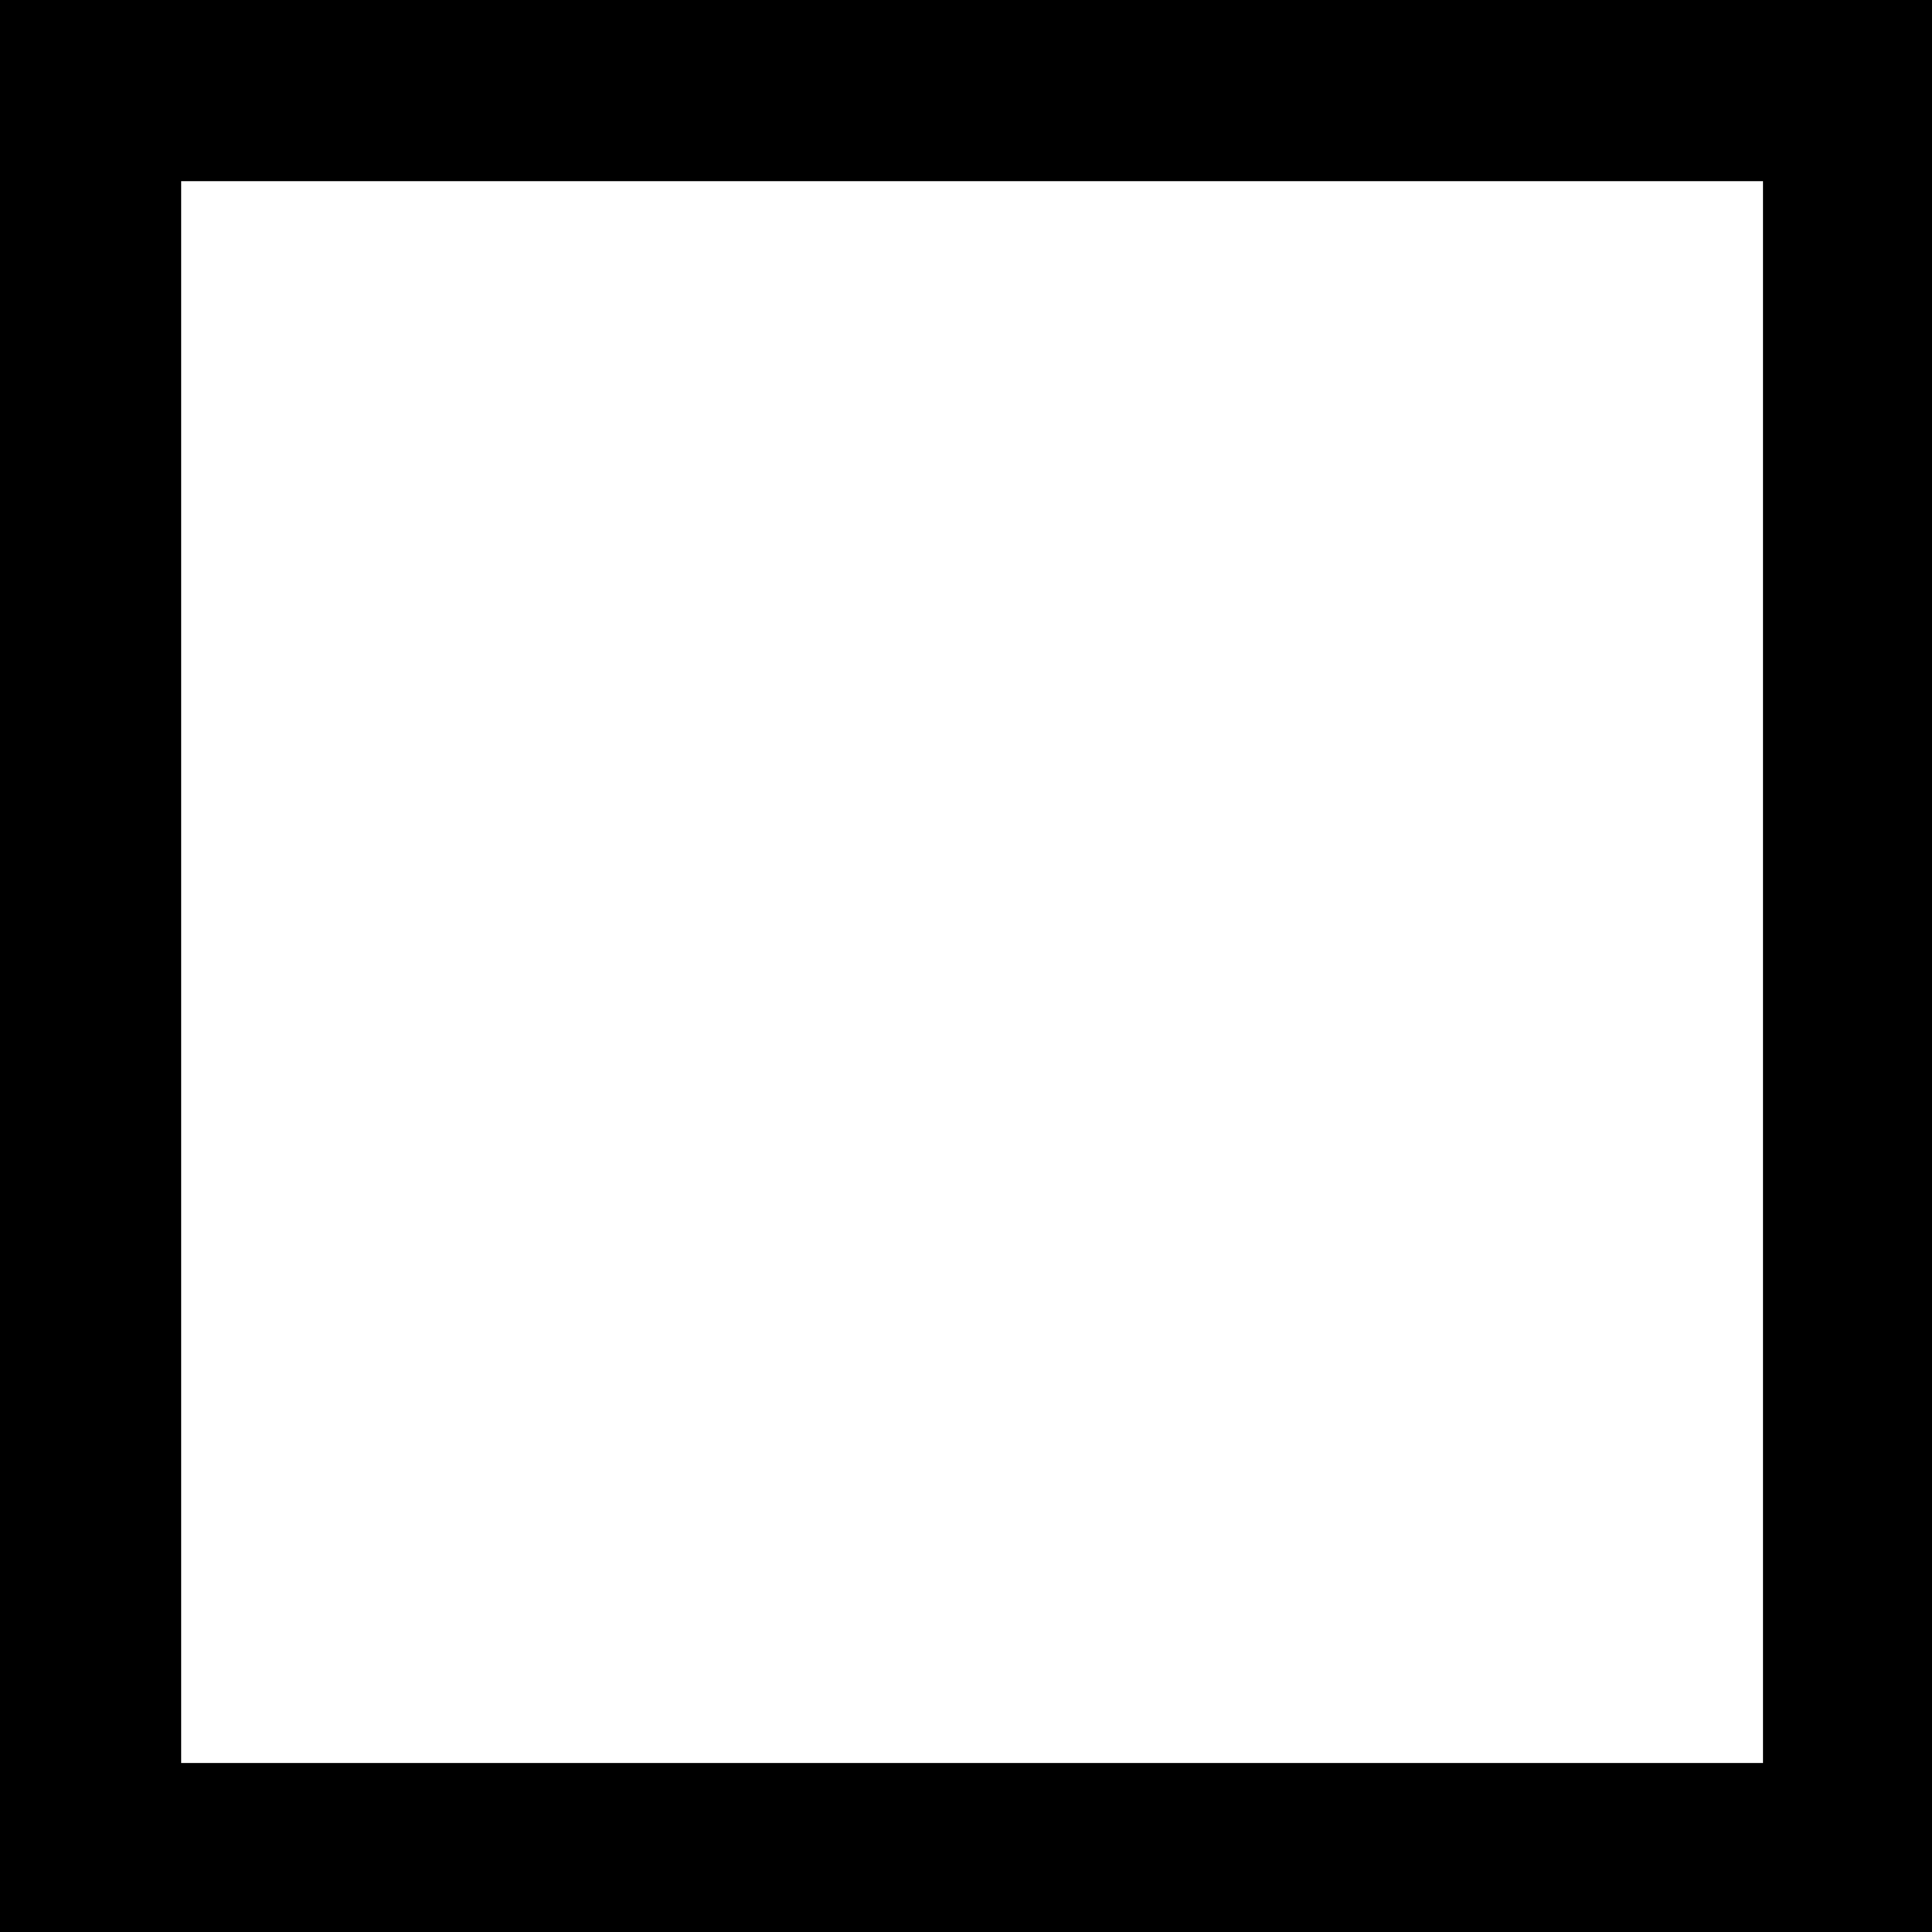
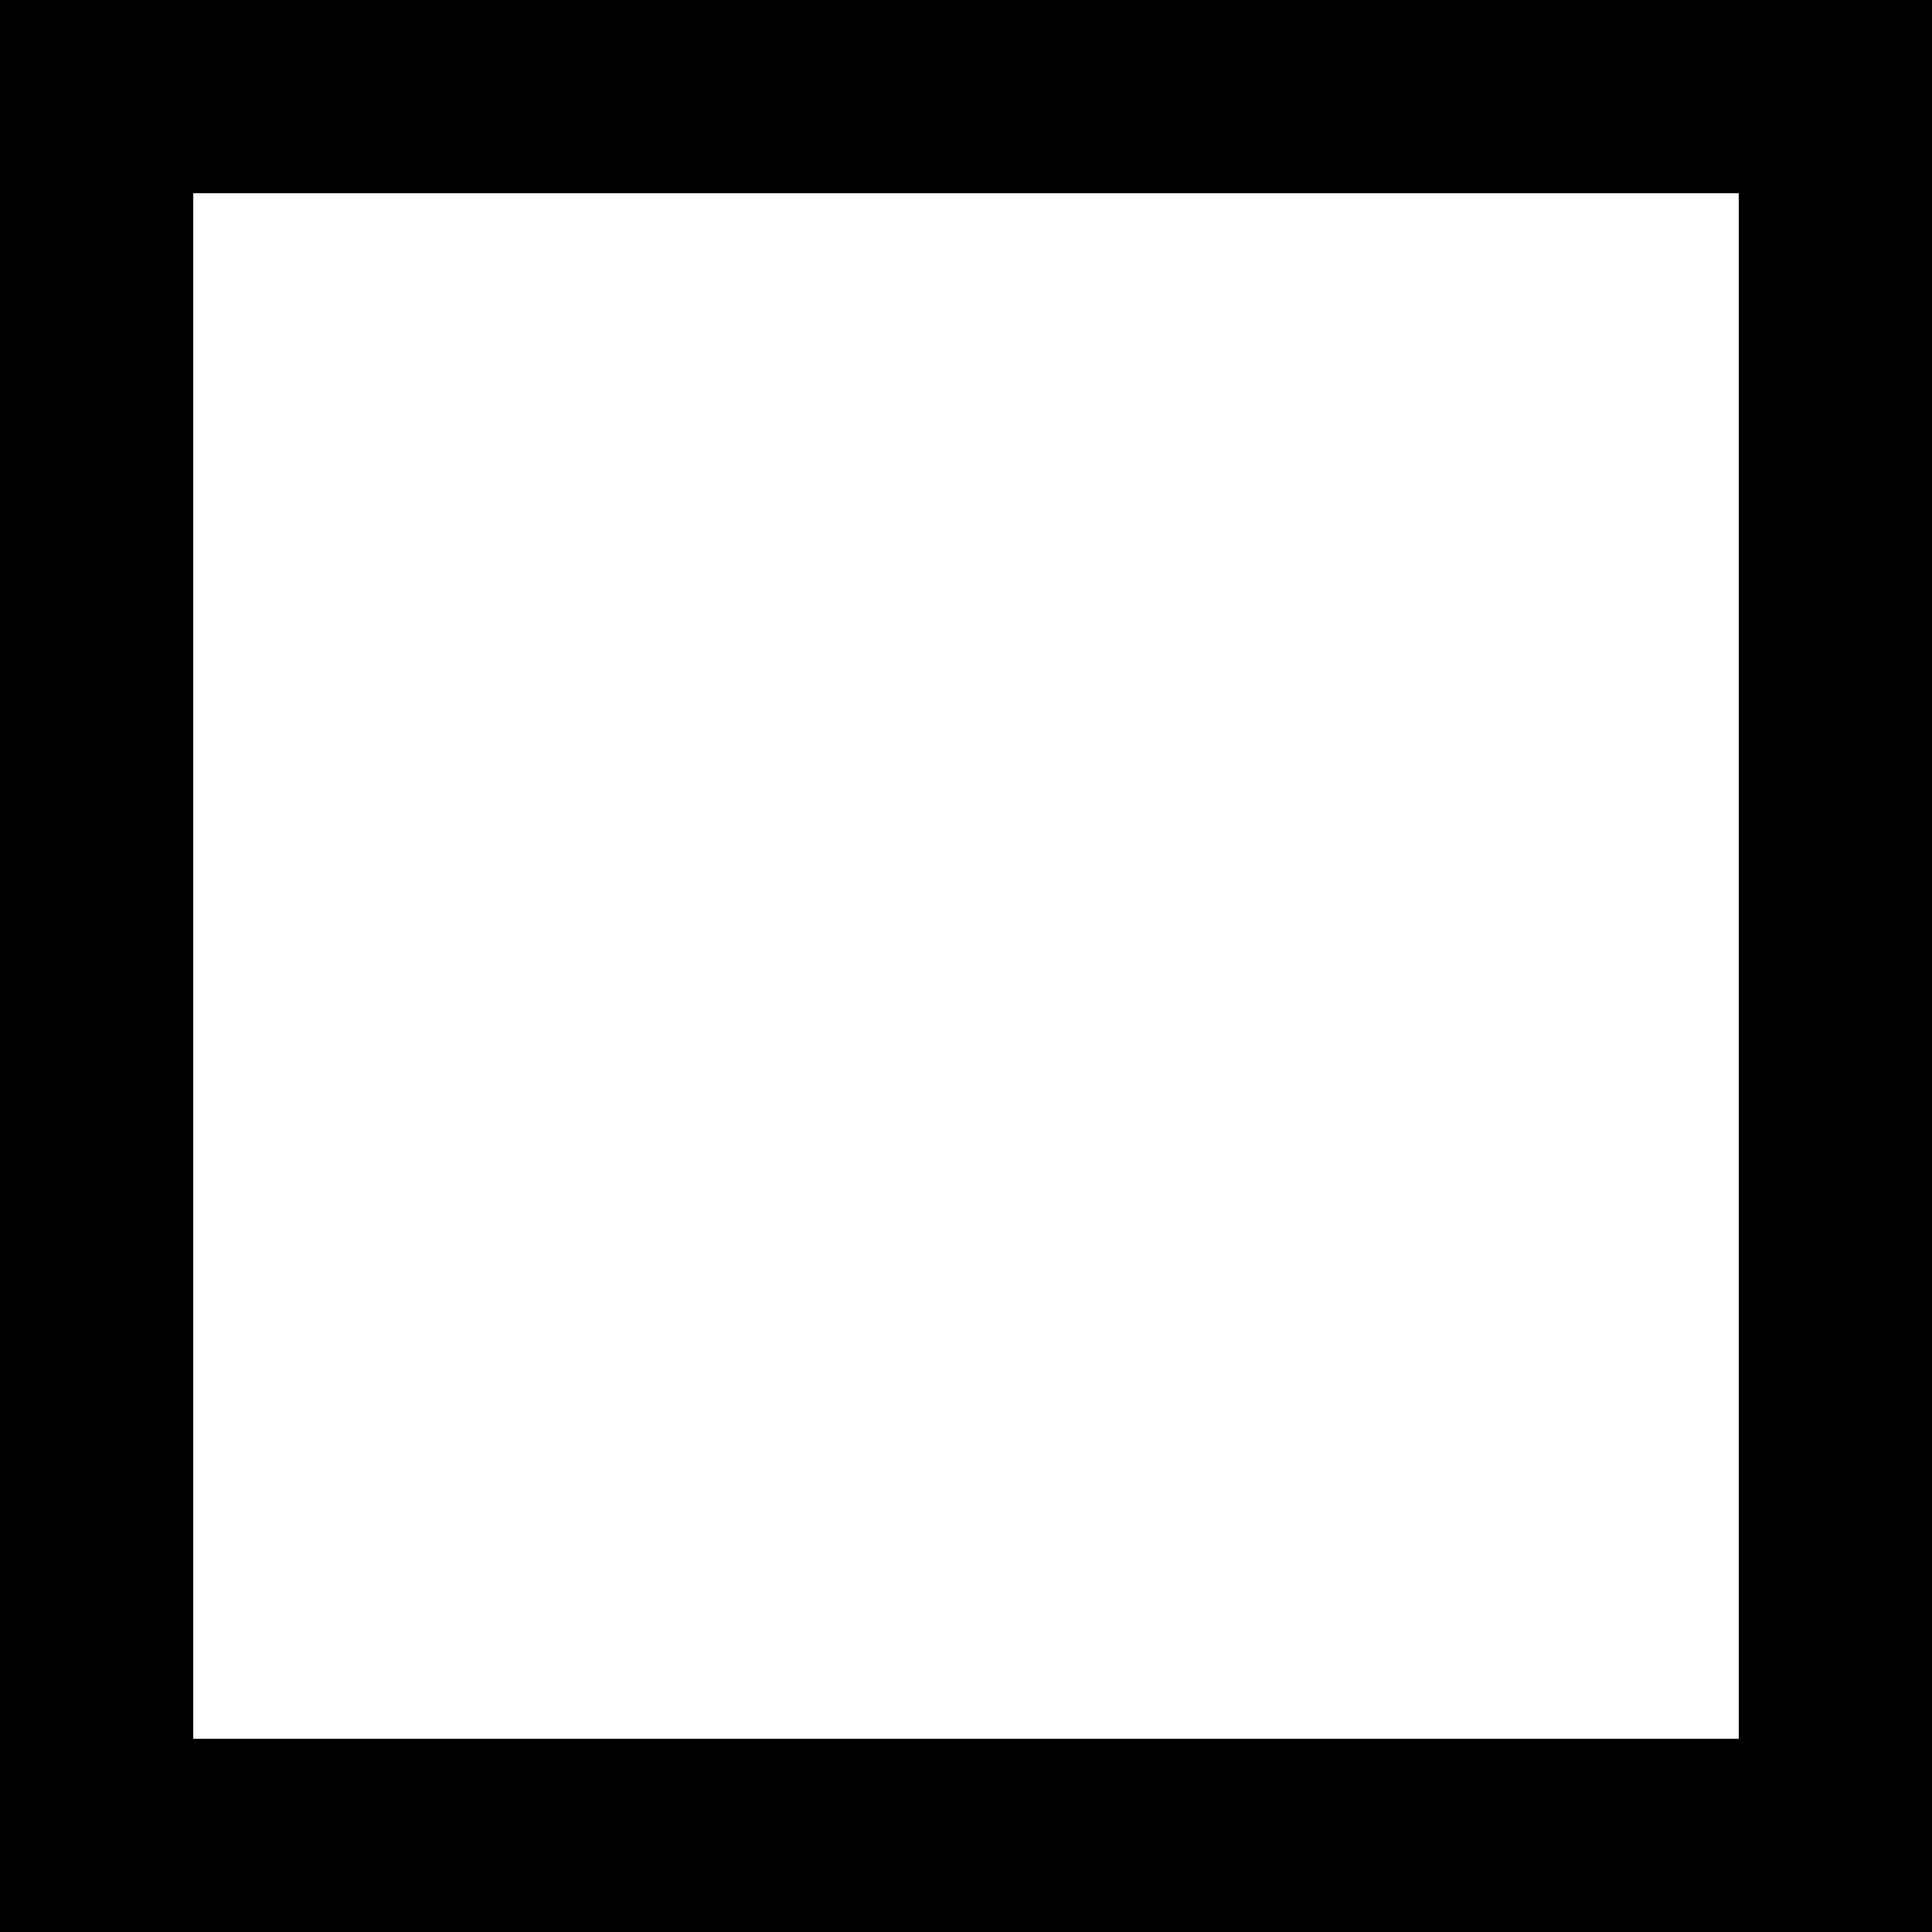
- <svg xmlns="http://www.w3.org/2000/svg" version="1.1" id="Layer_1" x="0px" y="0px" viewBox="0 0 16 16" style="enable-background:new 0 0 16 16;" xml:space="preserve">
-   <g id="surface1">
-     <path d="M0,0v16h16V0H0z M1.5,1.5h13.1v13.1H1.5V1.5z" />
+ <svg xmlns="http://www.w3.org/2000/svg" version="1.1" id="Layer_1" x="0px" y="0px" viewBox="0 0 10 10" style="enable-background:new 0 0 10 10;" xml:space="preserve">
+   <style type="text/css">
+ 	.st0{enable-background:new    ;}
+ </style>
+   <g class="st0">
+     <path d="M10,0v10H0V0H10z M9,1H1v8h8V1z" />
  </g>
</svg>
